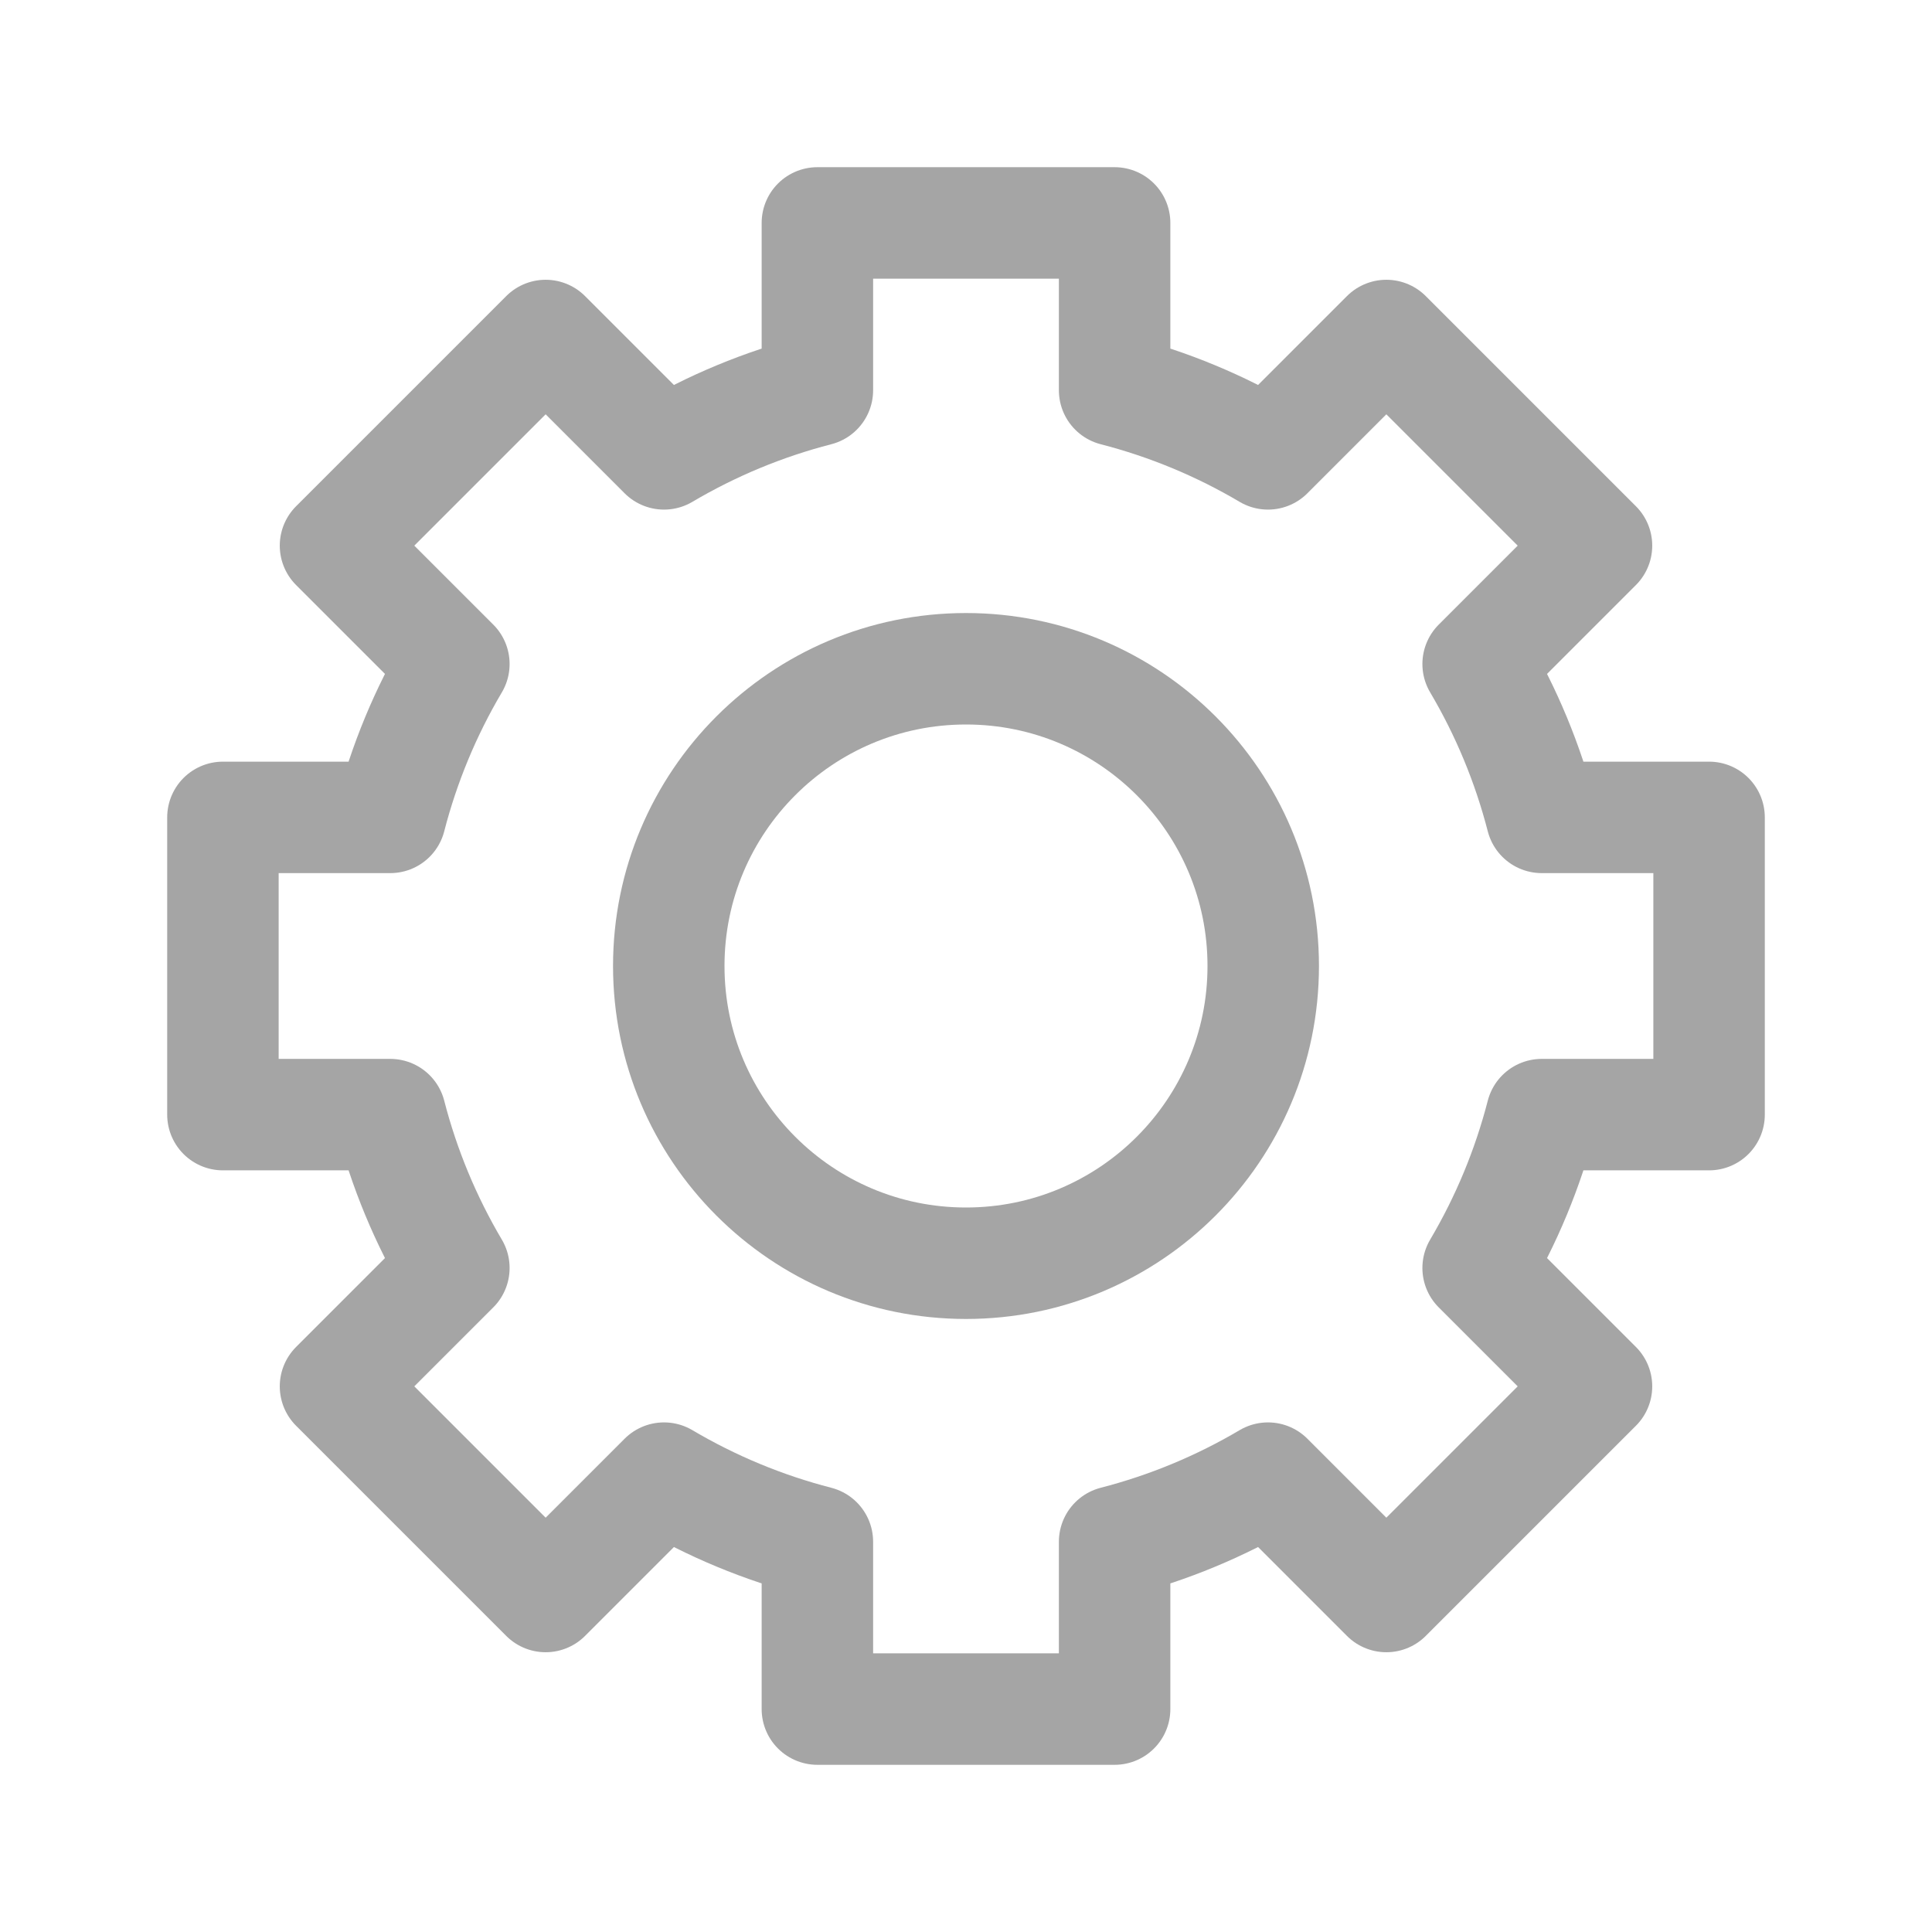
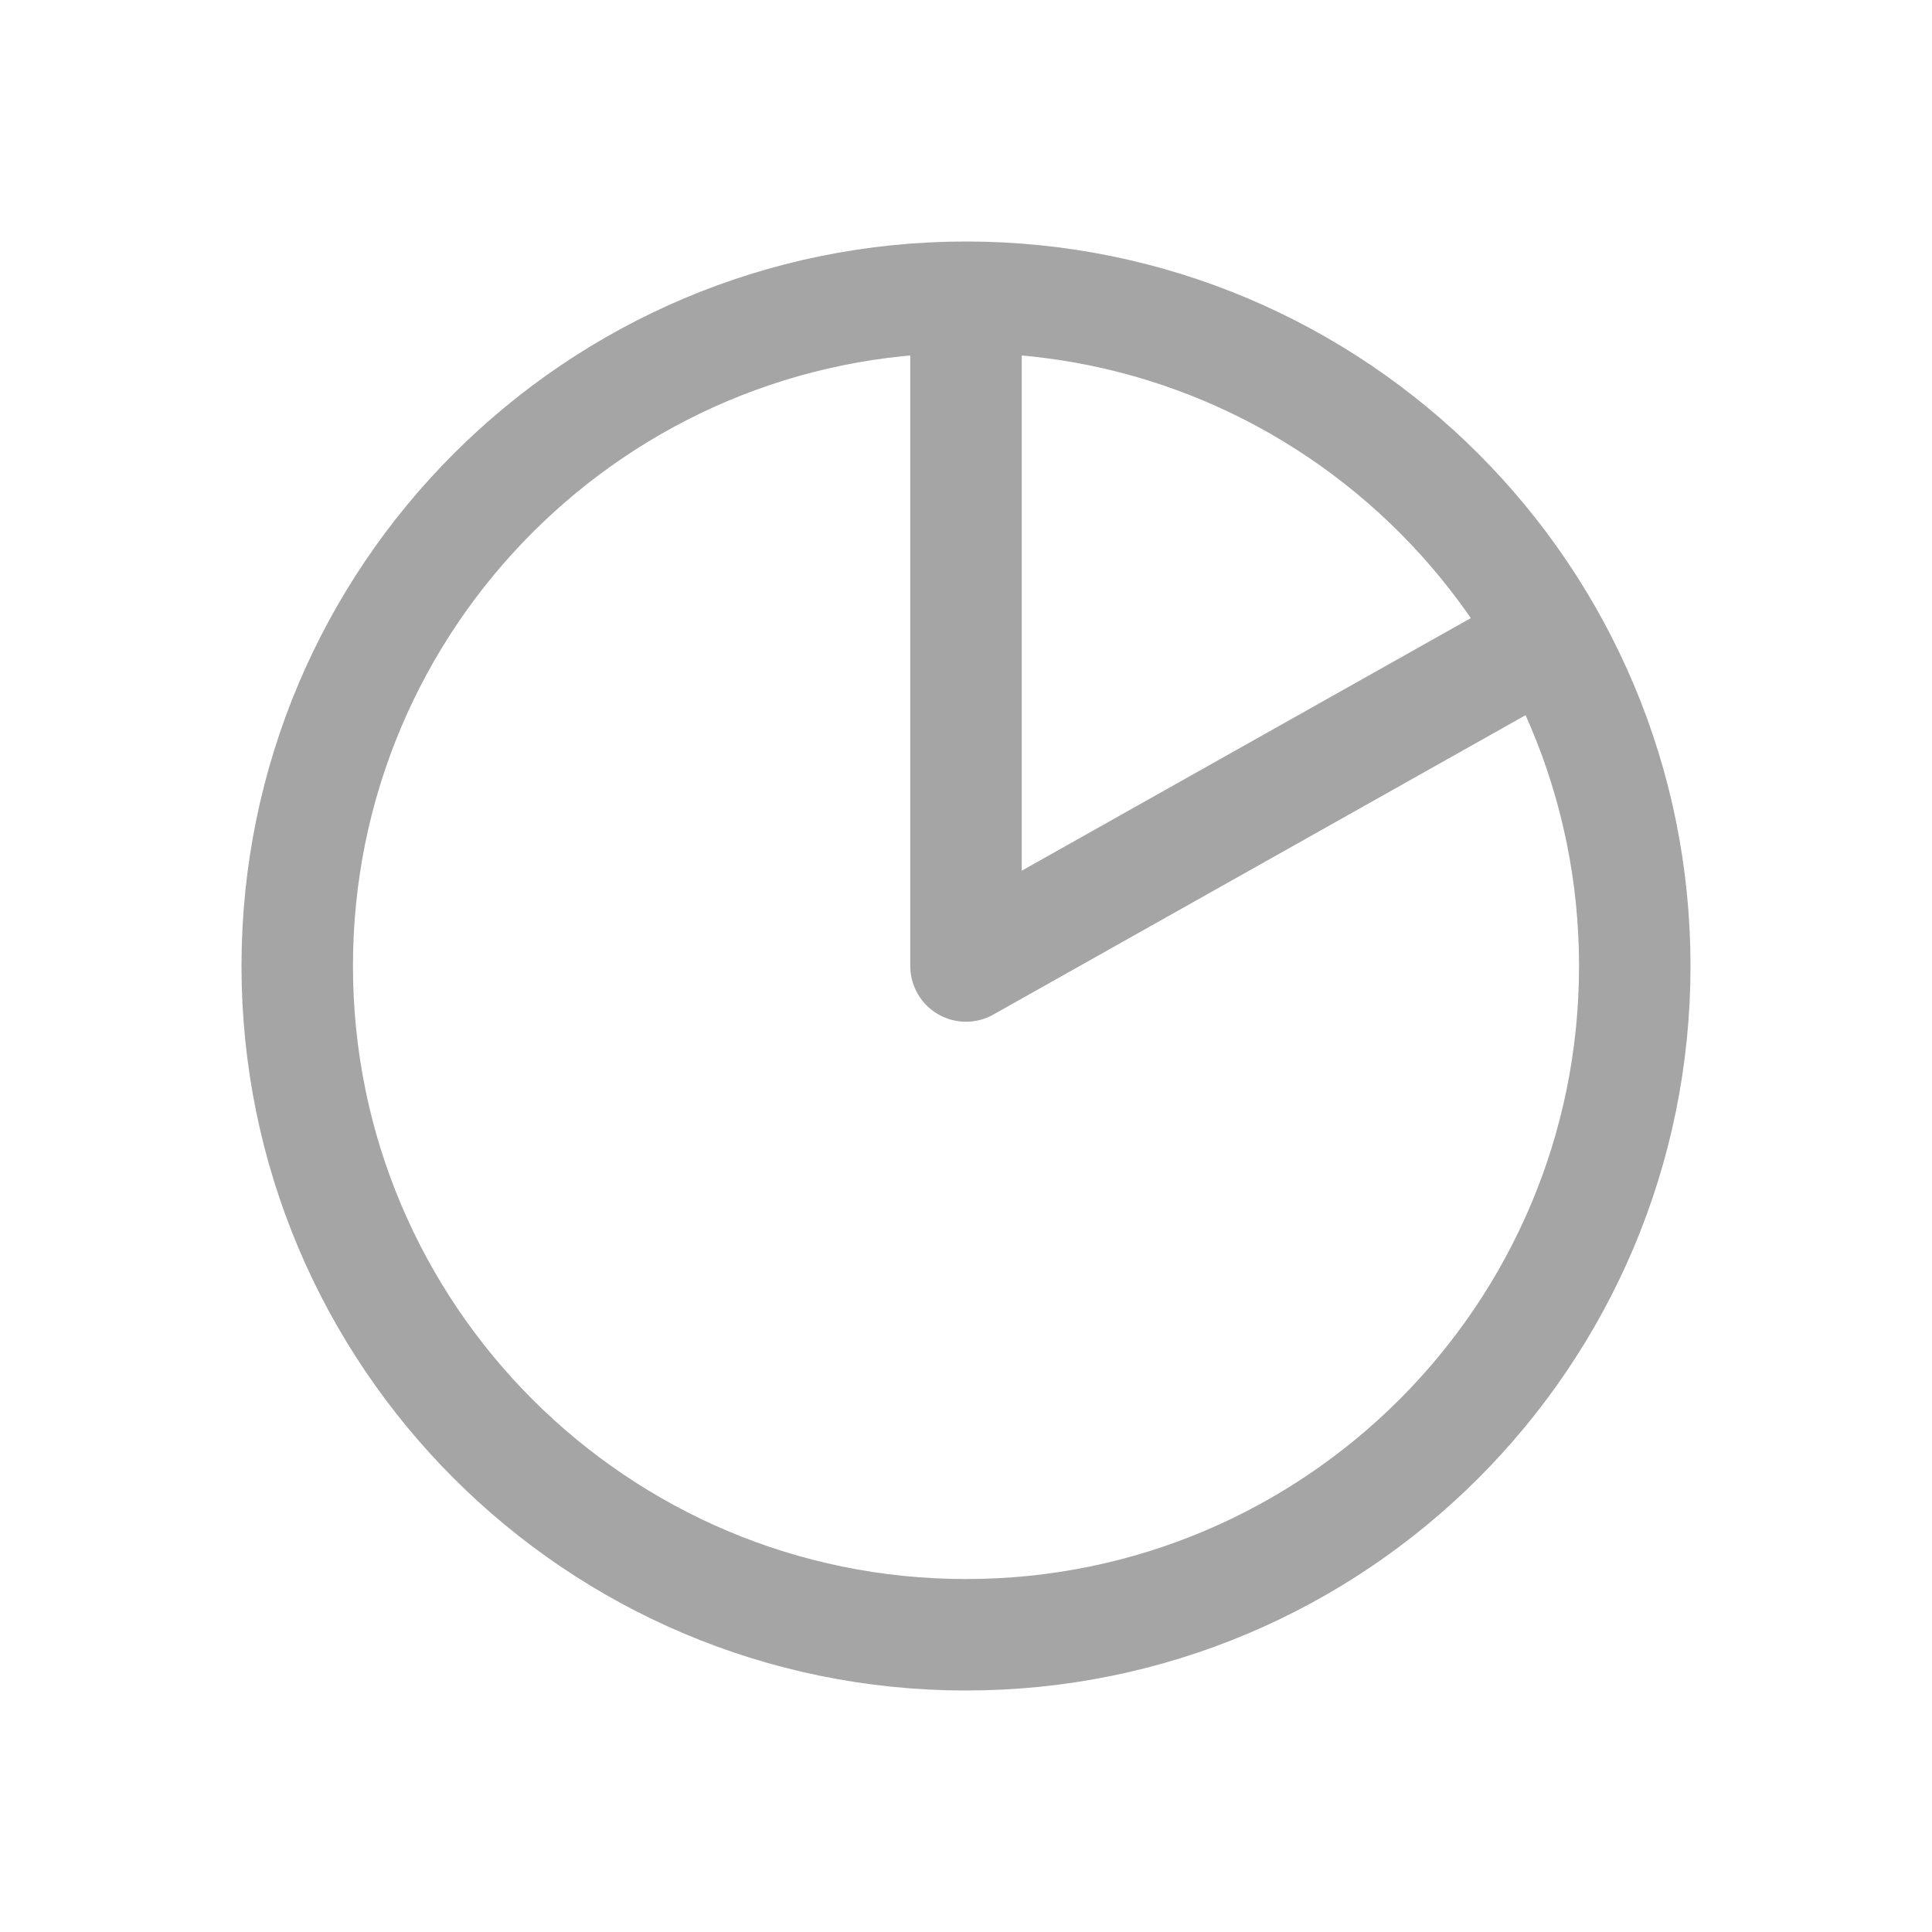
- <svg xmlns="http://www.w3.org/2000/svg" data-name="menu/cell/ic/shop" width="26" height="26" viewBox="0 0 26 26">
-   <g data-name="Group 5">
-     <path data-name="Rectangle Copy 5" style="fill:none" d="M0 0h26v26H0z" />
-     <g data-name="组 7107" transform="translate(3 3)">
-       <path d="M12 0v2.252a7.952 7.952 0 0 1 2.064.856l1.593-1.593 2.828 2.828-1.593 1.593A7.952 7.952 0 0 1 17.748 8H20v4h-2.252a7.952 7.952 0 0 1-.856 2.064l1.593 1.593-2.828 2.828-1.593-1.593a7.952 7.952 0 0 1-2.064.856V20H8v-2.252a7.952 7.952 0 0 1-2.064-.856l-1.593 1.593-2.828-2.828 1.593-1.593A7.952 7.952 0 0 1 2.252 12H0V8h2.252a7.952 7.952 0 0 1 .856-2.064L1.515 4.343l2.828-2.828 1.593 1.593A7.952 7.952 0 0 1 8 2.252V0z" style="fill-rule:evenodd;stroke:#a5a5a5;stroke-linejoin:round;stroke-width:1.5px;fill:none" />
-       <circle cx="4" cy="4" r="4" transform="translate(6 6)" style="stroke:#a5a5a5;stroke-linejoin:round;stroke-width:1.5px;fill:none" />
-     </g>
+ <svg xmlns="http://www.w3.org/2000/svg" id="menu_cell_ic_shop" data-name="menu/cell/ic/shop" width="26" height="26" viewBox="0 0 26 26">
+   <defs>
+     <style>
+             .cls-2{fill:none;stroke:#a5a5a5;stroke-linejoin:round;stroke-miterlimit:10;stroke-width:1.5px}
+         </style>
+   </defs>
+   <g id="Group_5" data-name="Group 5">
+     <path id="Rectangle_Copy_5" data-name="Rectangle Copy 5" style="fill:none" d="M0 0h26v26H0z" />
+     <circle id="Oval" class="cls-2" cx="9" cy="9" r="9" transform="translate(4 4)" />
+     <path id="Path_4" data-name="Path 4" class="cls-2" d="M0 0v9l8-4.5" transform="translate(13 4)" />
  </g>
</svg>
